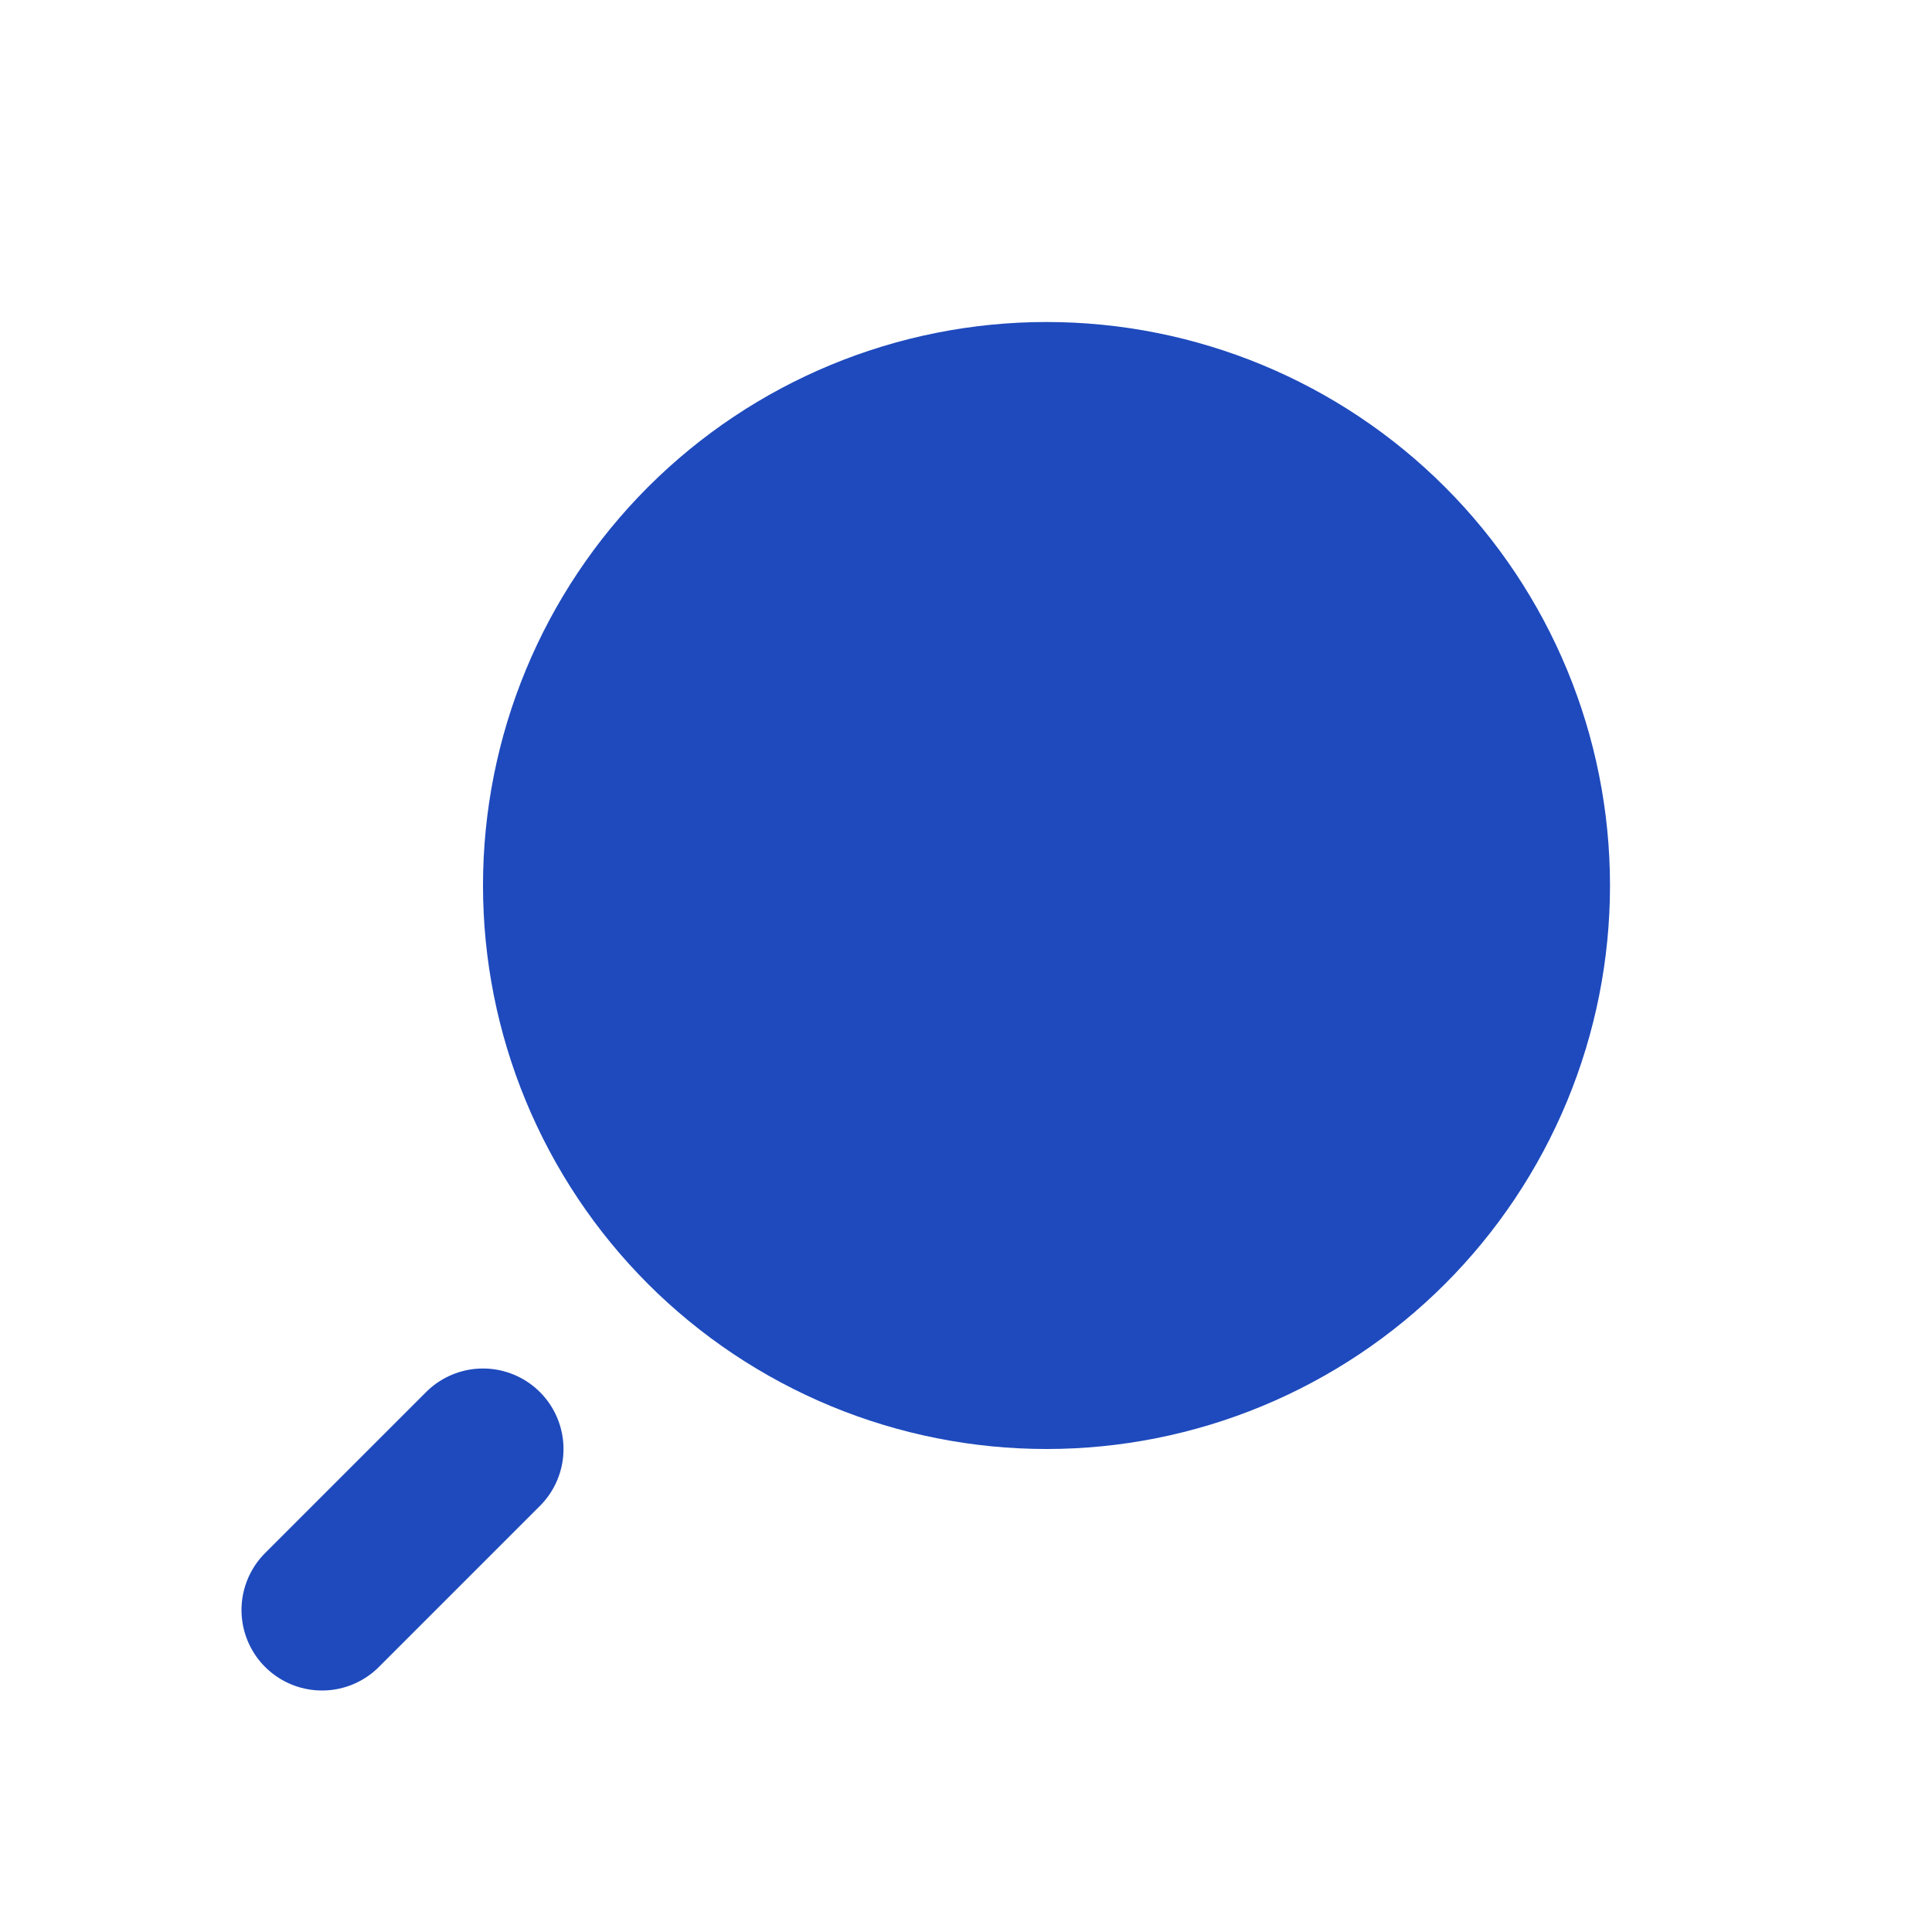
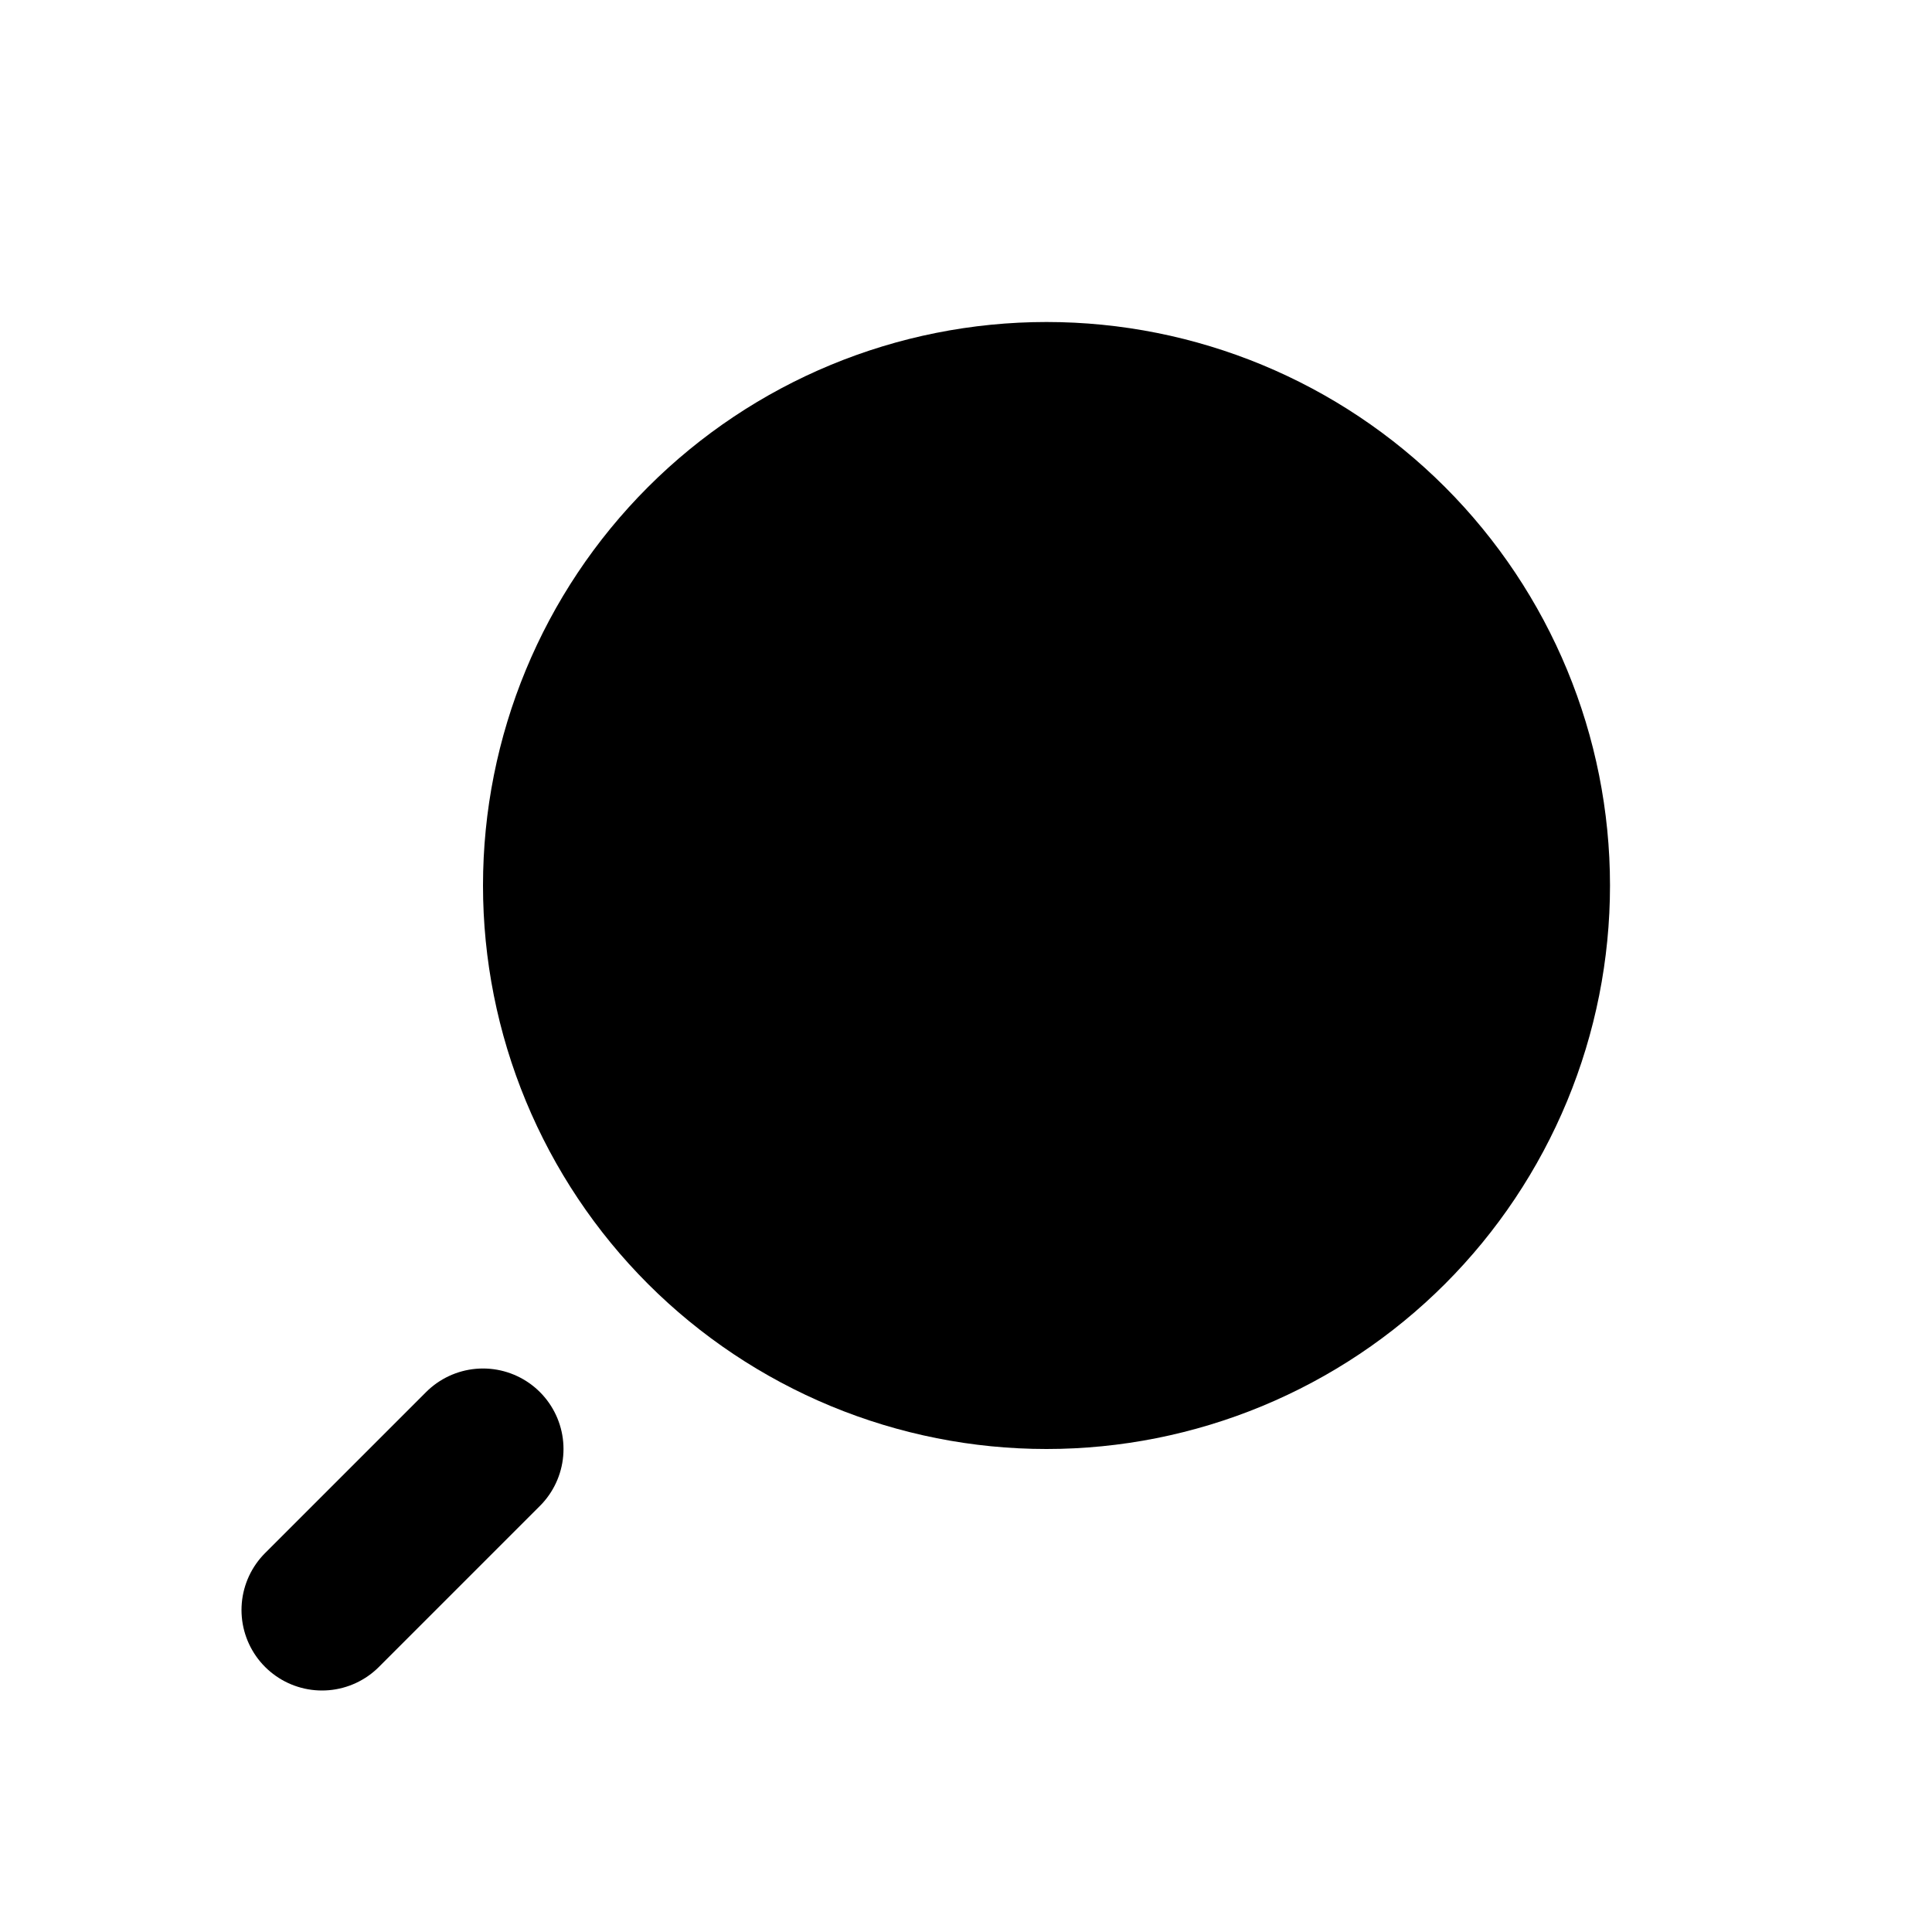
<svg xmlns="http://www.w3.org/2000/svg" width="24" height="24" viewBox="0 0 24 24" fill="none">
-   <path d="M6 11C6 11.919 6.181 12.829 6.533 13.679C6.885 14.528 7.4 15.3 8.05 15.95C8.7 16.6 9.472 17.115 10.321 17.467C11.171 17.819 12.081 18 13 18C13.919 18 14.829 17.819 15.679 17.467C16.528 17.115 17.3 16.6 17.95 15.95C18.6 15.3 19.115 14.528 19.467 13.679C19.819 12.829 20 11.919 20 11C20 9.143 19.262 7.363 17.95 6.05C16.637 4.737 14.857 4 13 4C11.143 4 9.363 4.737 8.05 6.05C6.737 7.363 6 9.143 6 11Z" fill="#1E4ABD" />
-   <path d="M4 20L6 18" stroke="#1E4ABD" stroke-width="2" stroke-linecap="round" />
+   <path d="M6 11C6 11.919 6.181 12.829 6.533 13.679C6.885 14.528 7.4 15.3 8.05 15.95C8.7 16.6 9.472 17.115 10.321 17.467C11.171 17.819 12.081 18 13 18C13.919 18 14.829 17.819 15.679 17.467C16.528 17.115 17.3 16.6 17.95 15.95C18.6 15.3 19.115 14.528 19.467 13.679C19.819 12.829 20 11.919 20 11C20 9.143 19.262 7.363 17.95 6.05C16.637 4.737 14.857 4 13 4C11.143 4 9.363 4.737 8.05 6.05C6.737 7.363 6 9.143 6 11Z" fill="currentColor" />
+   <path d="M4 20L6 18" stroke="currentColor" stroke-width="2" stroke-linecap="round" />
</svg>
